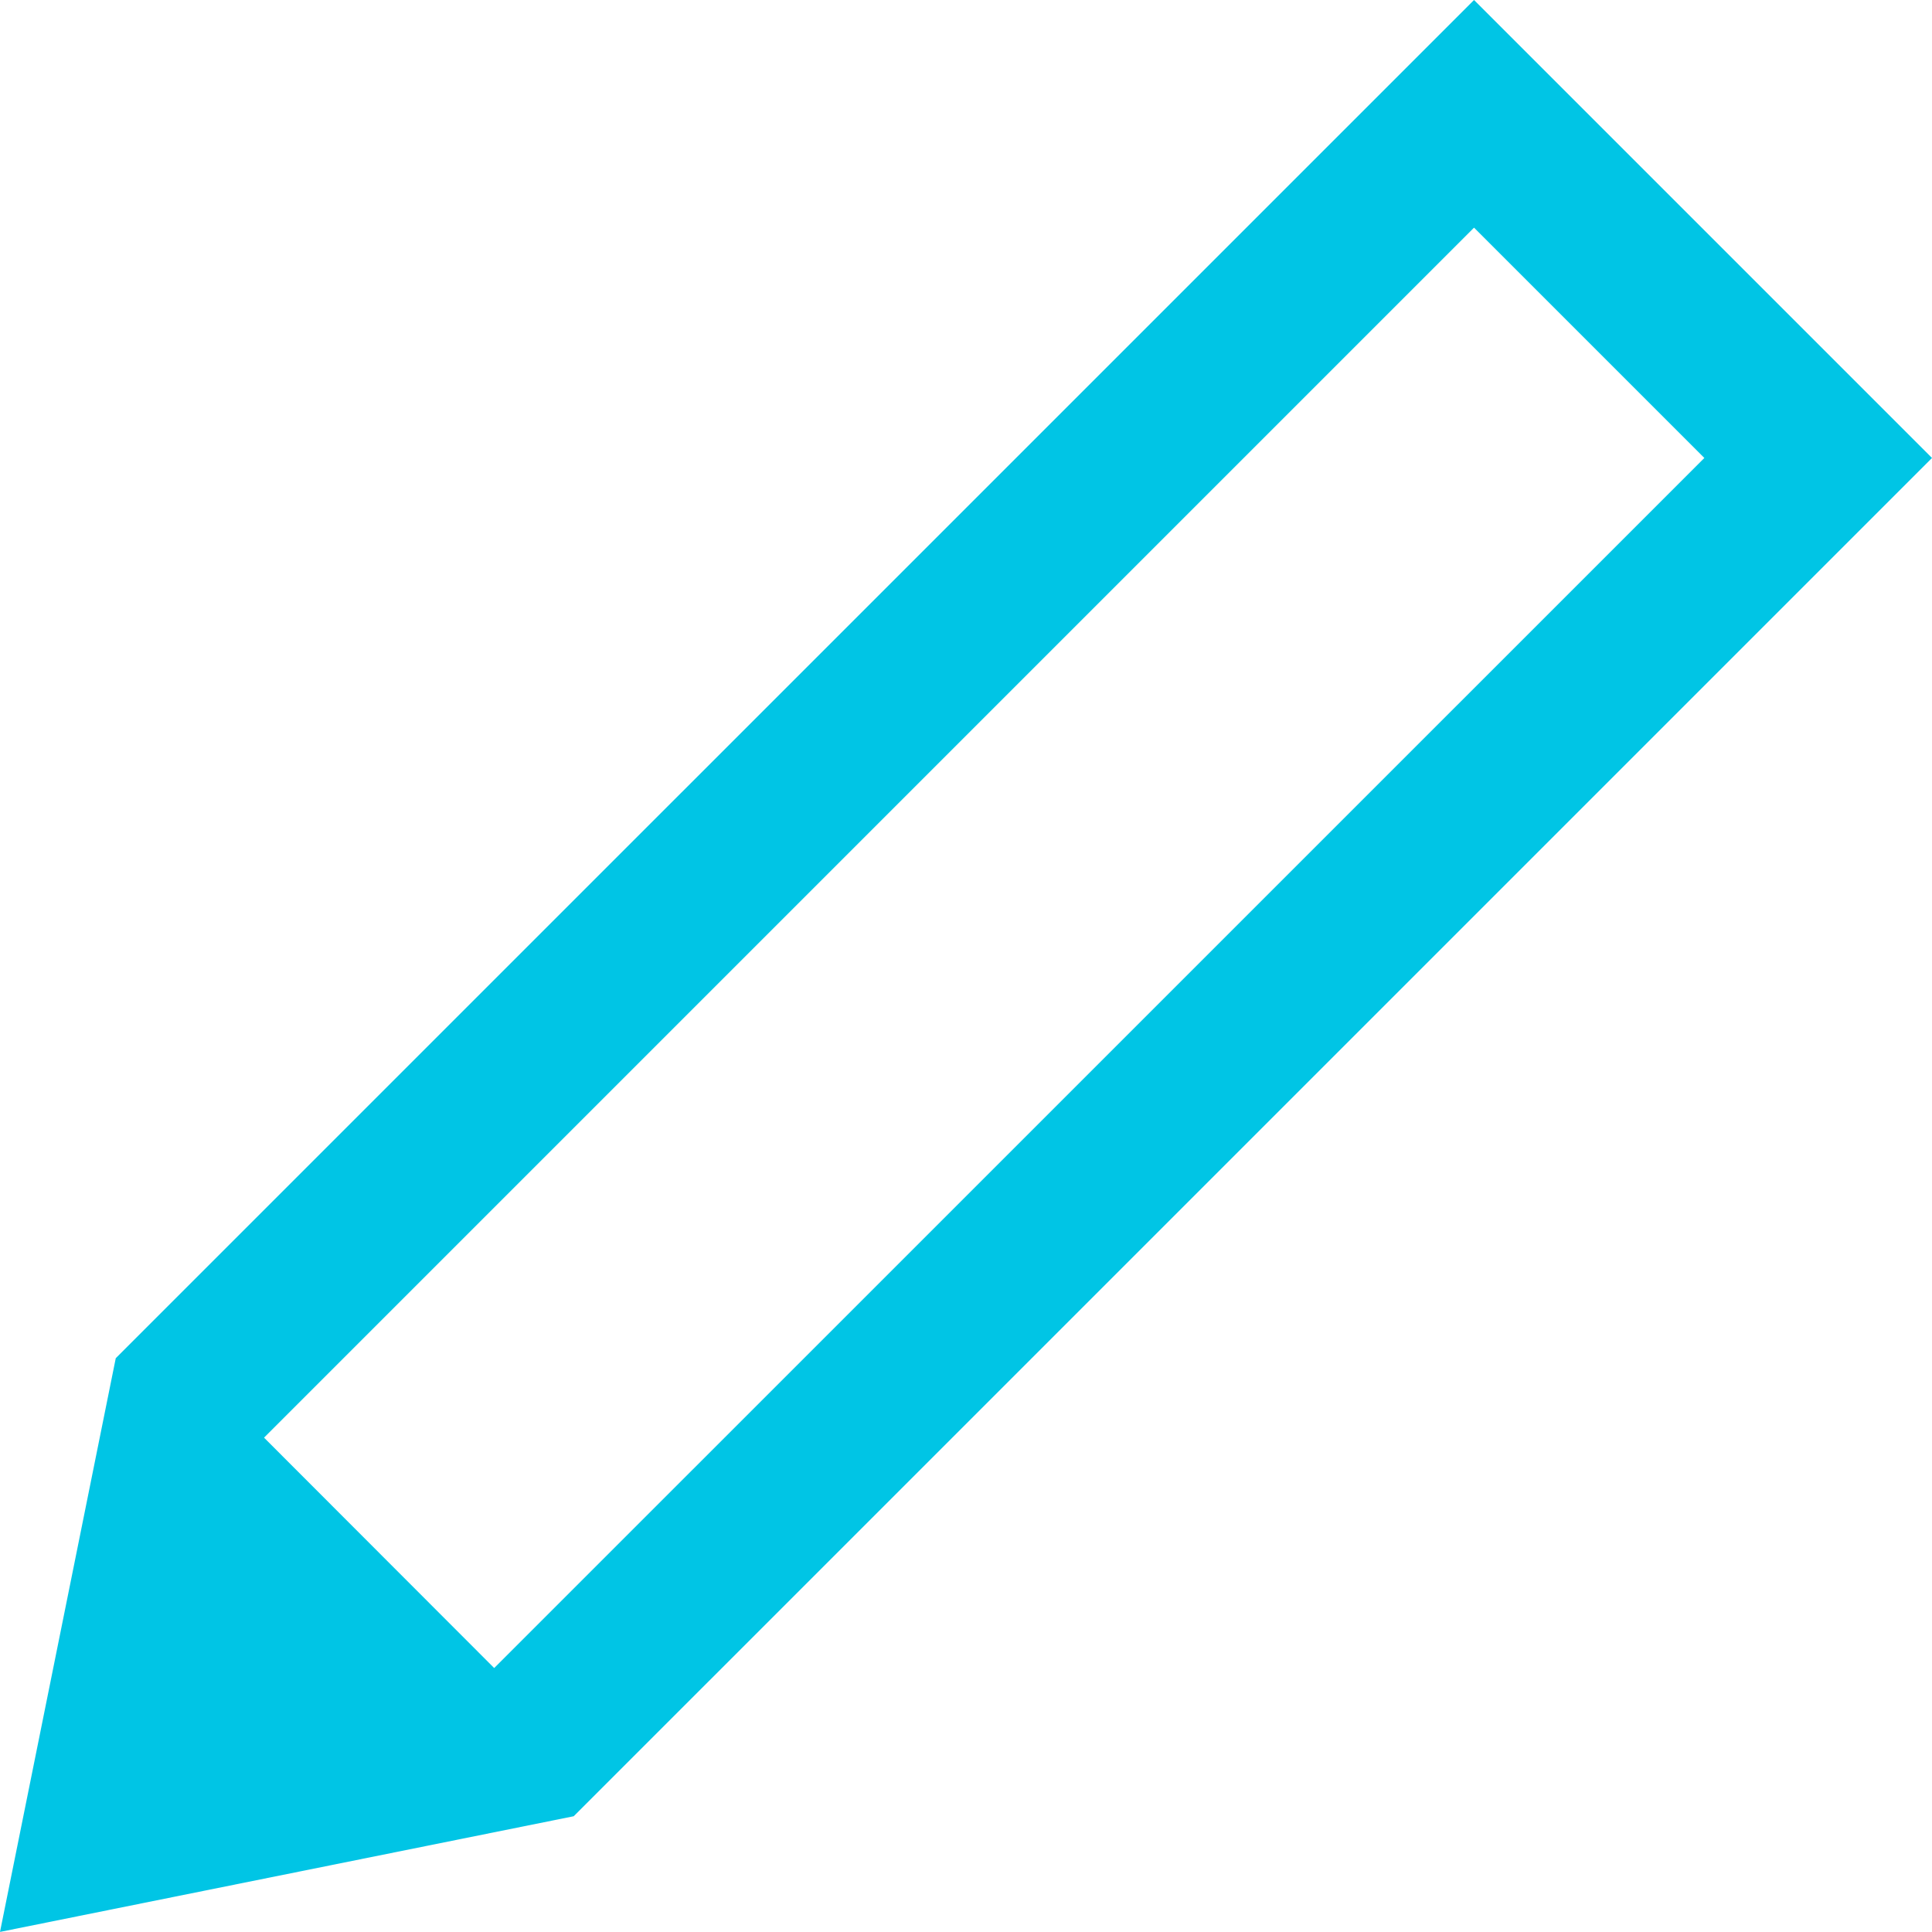
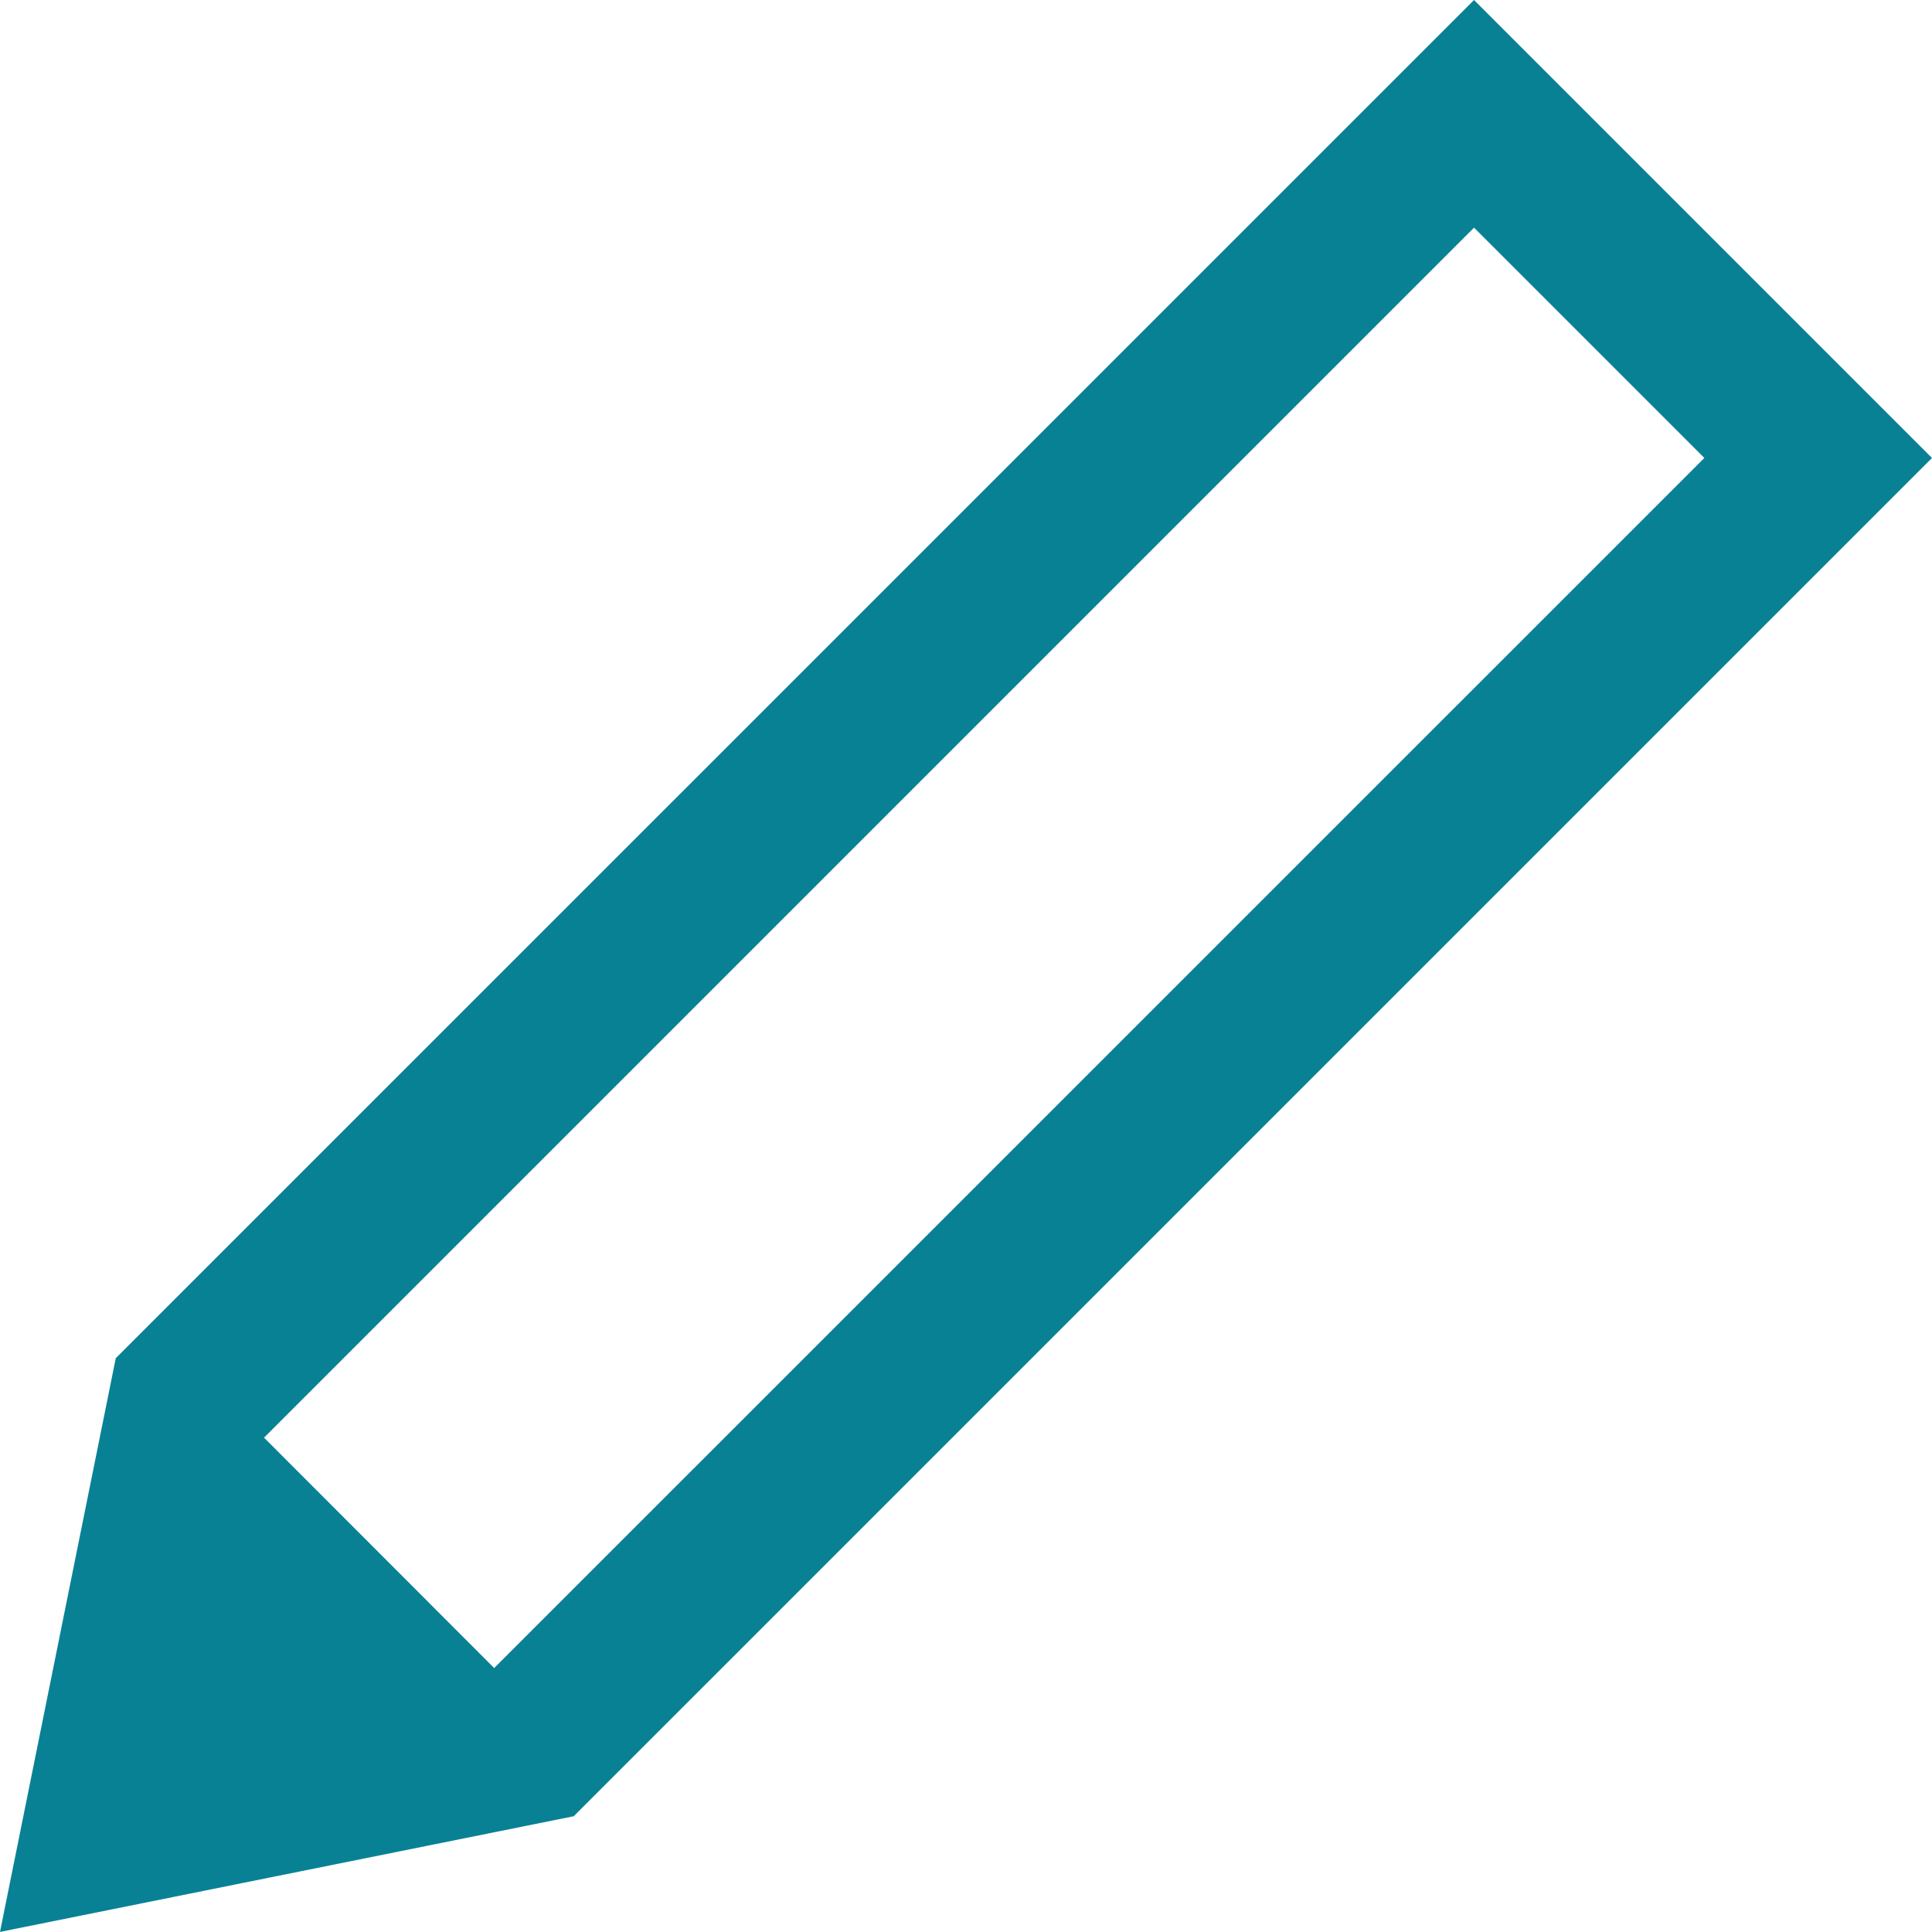
<svg xmlns="http://www.w3.org/2000/svg" width="24" height="24" viewBox="0 0 24 24">
-   <path fill="#00C5E5" d="M18.311 2.828l2.861 2.861-15.033 15.032-2.859-2.862 15.031-15.031zm0-2.828l-16.873 16.872-1.438 7.127 7.127-1.437 16.873-16.873-5.689-5.689z" />
+   <path fill="#098195" d="M18.311 2.828l2.861 2.861-15.033 15.032-2.859-2.862 15.031-15.031zm0-2.828l-16.873 16.872-1.438 7.127 7.127-1.437 16.873-16.873-5.689-5.689z" />
</svg>
